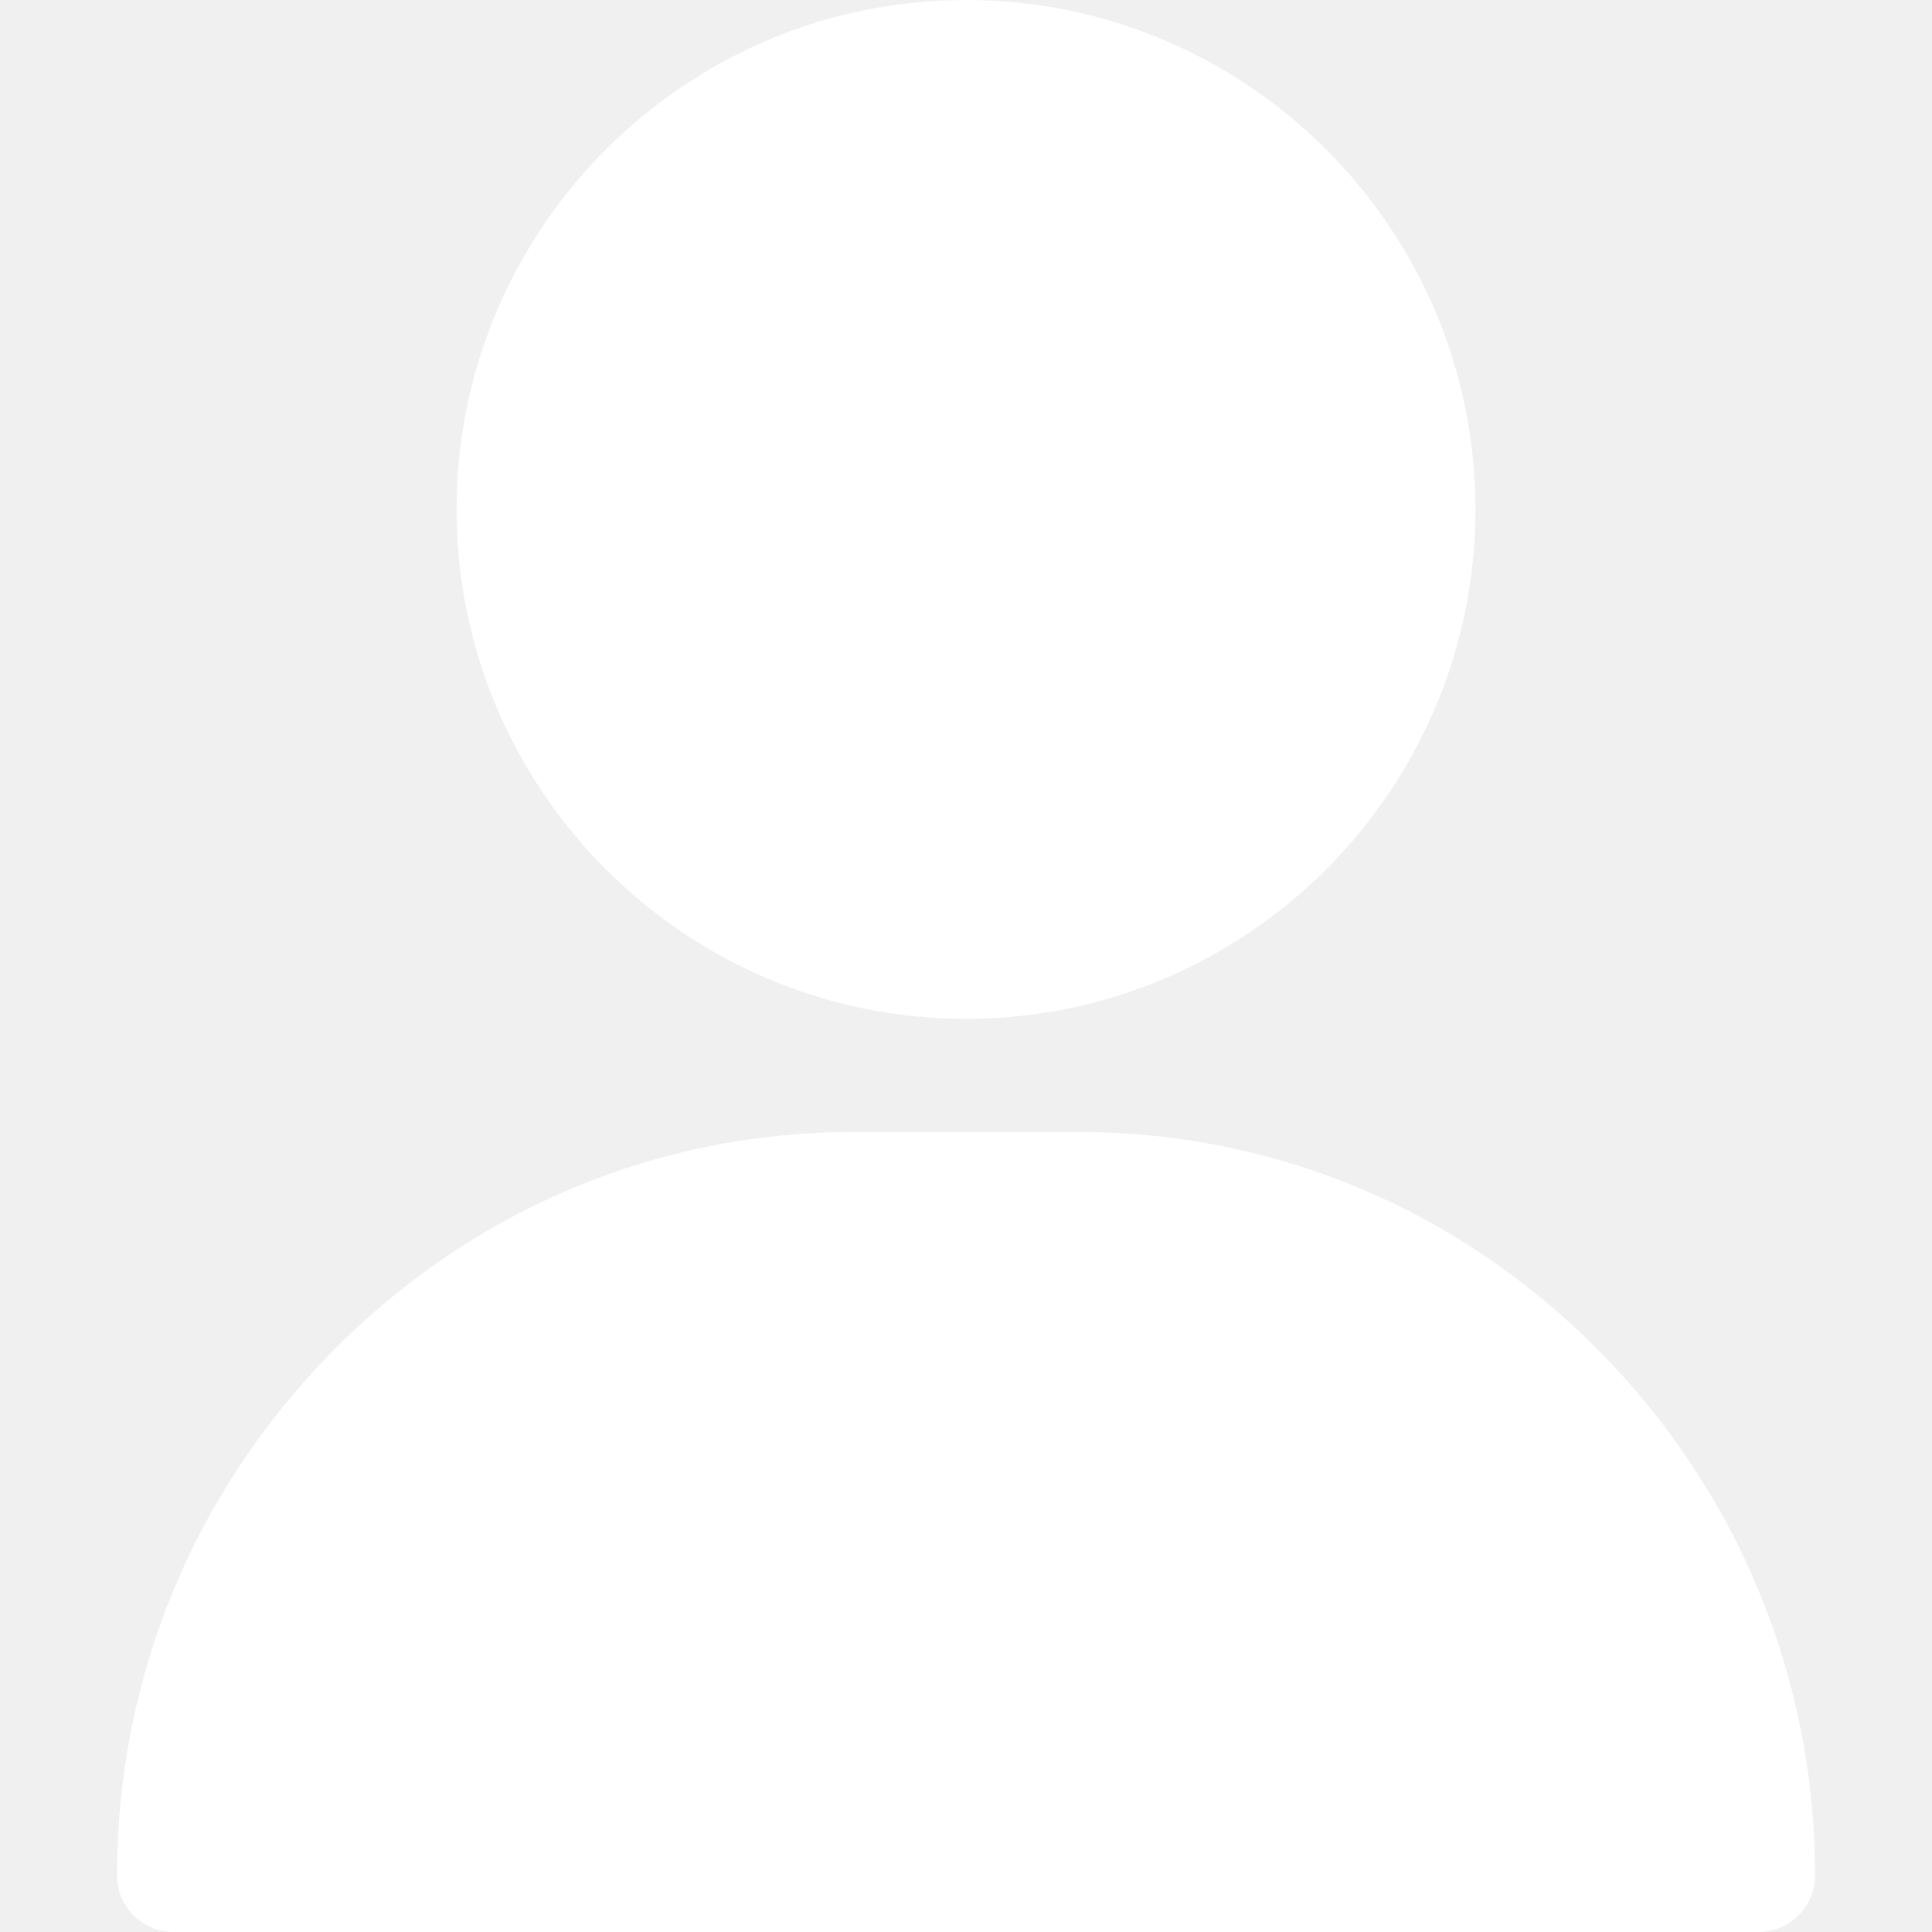
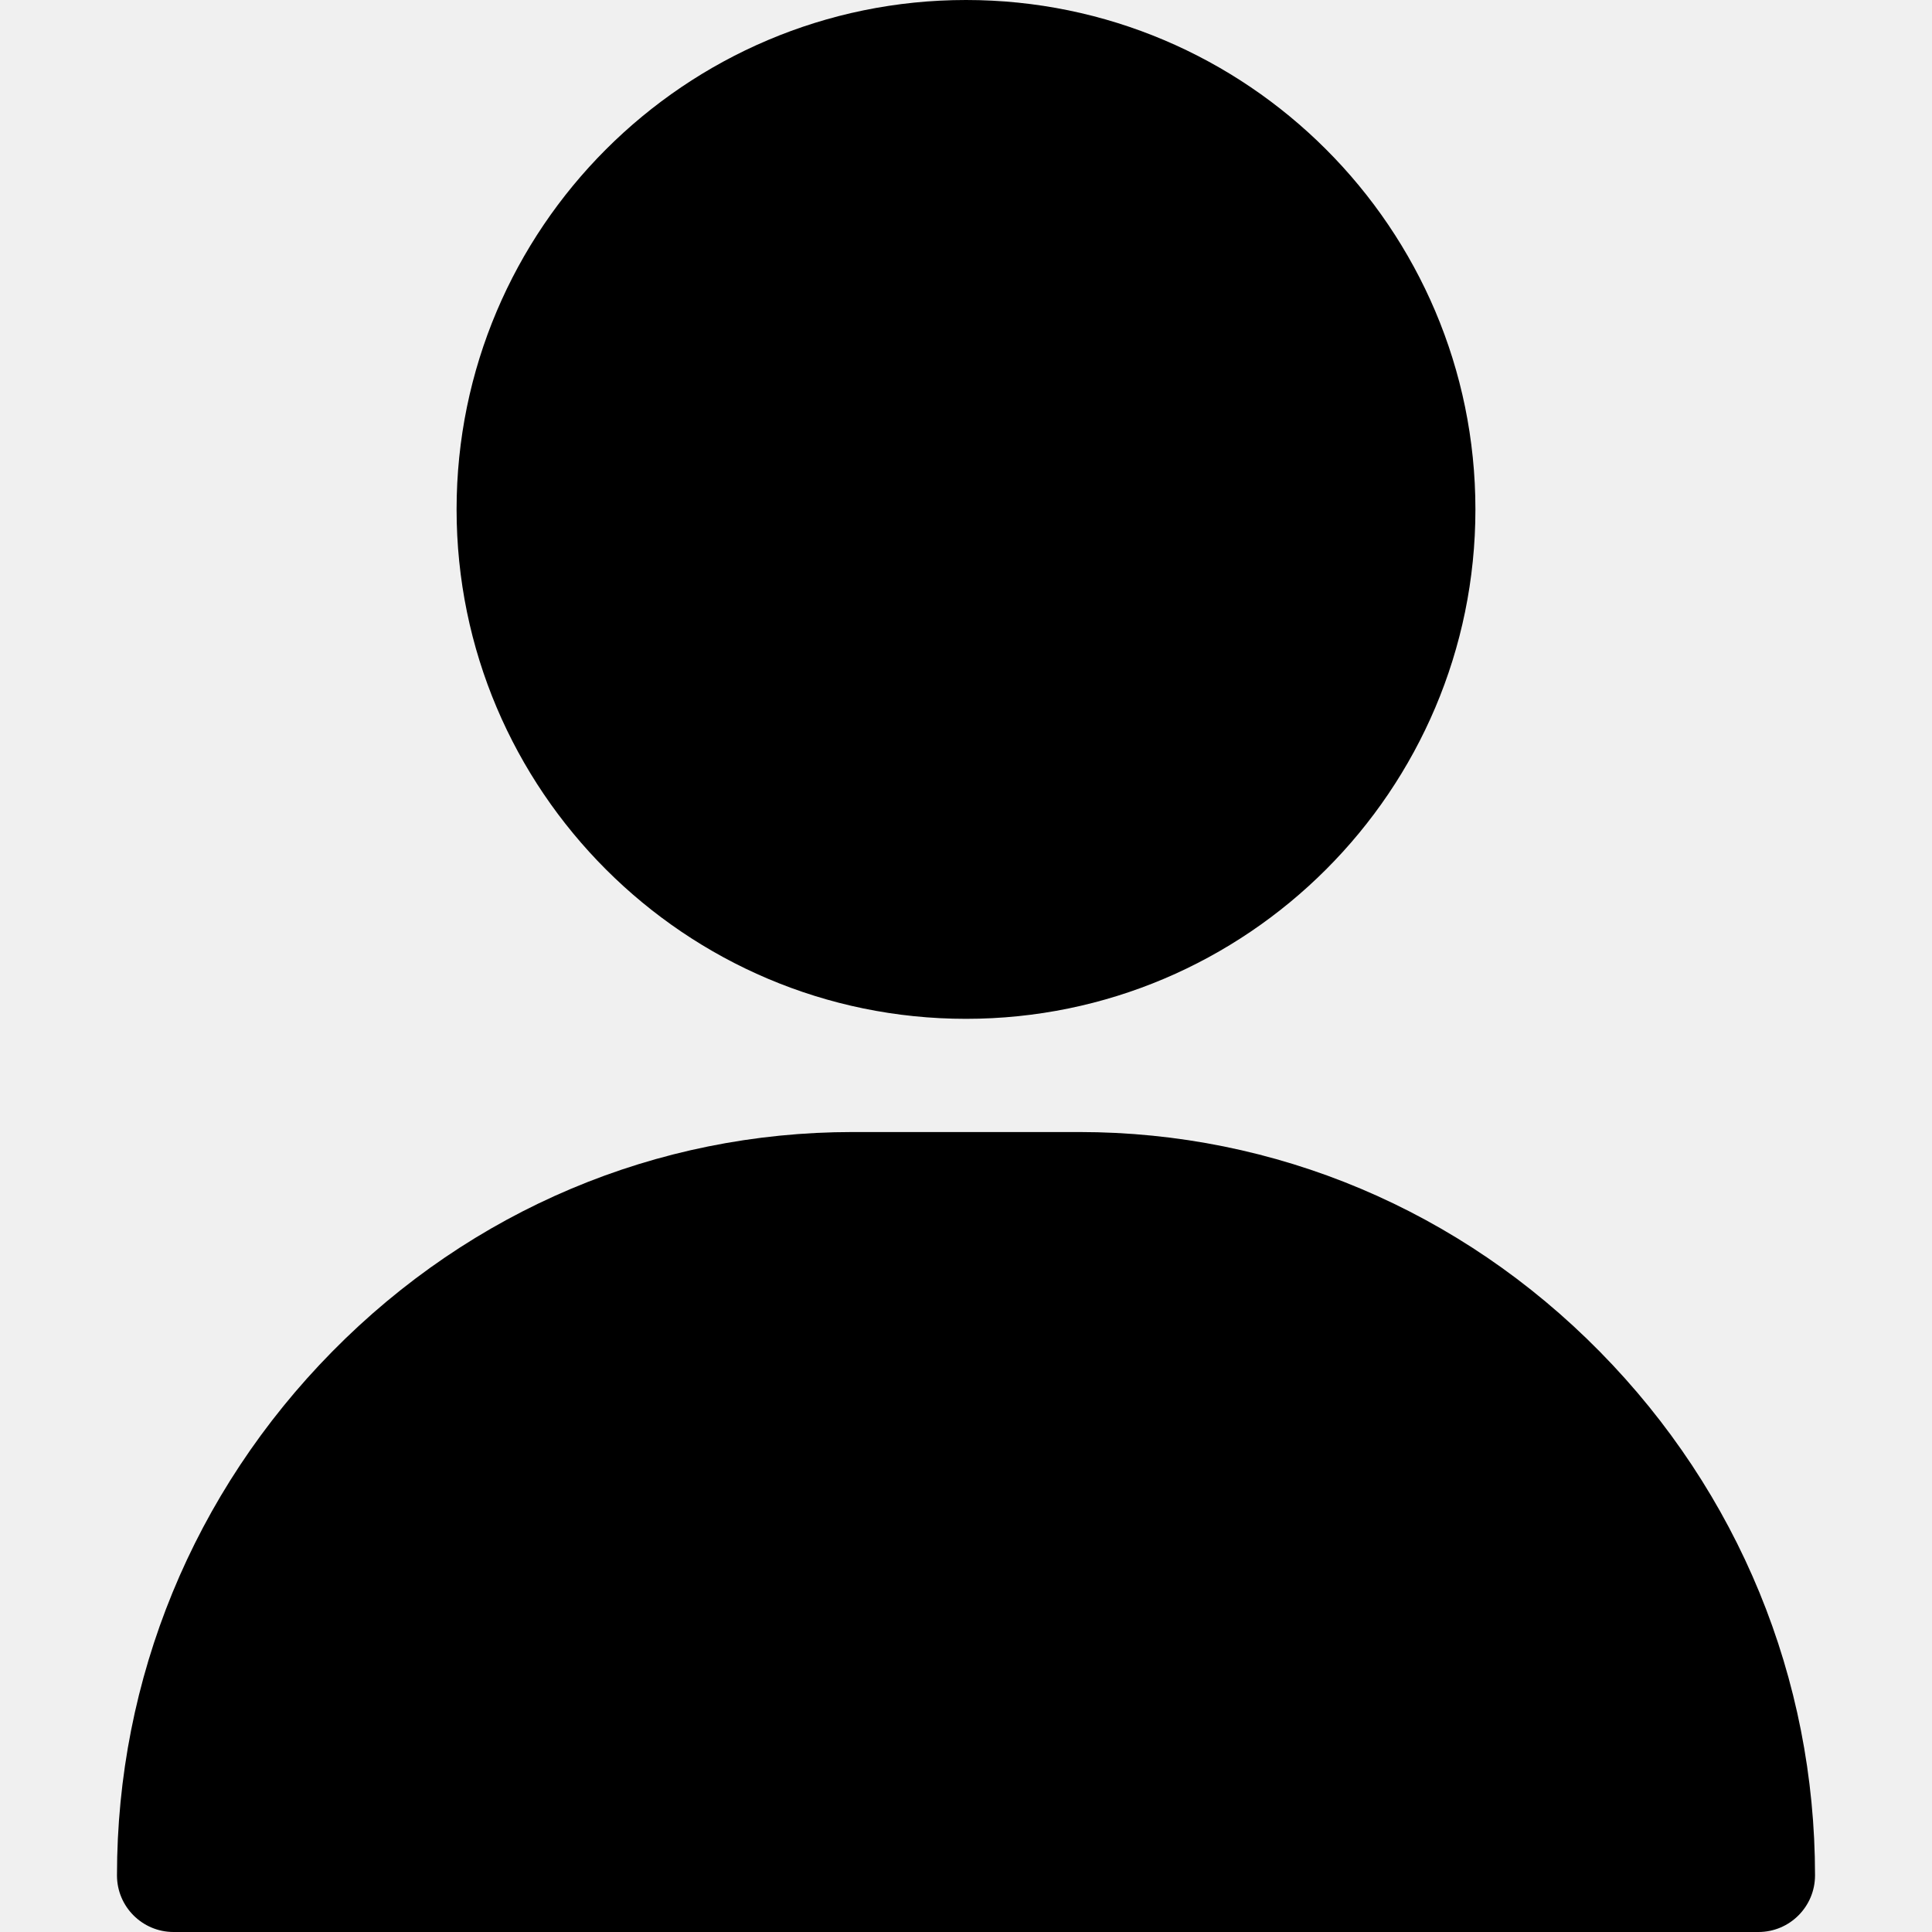
<svg xmlns="http://www.w3.org/2000/svg" version="1.1" id="Layer_1" x="0px" y="0px" viewBox="0 0 512 512" style="enable-background:new 0 0 512 512;" xml:space="preserve" width="512px" height="512px" class="">
  <g>
    <g>
      <g>
-         <path d="M256,0c-74.439,0-135,60.561-135,135s60.561,135,135,135s135-60.561,135-135S330.439,0,256,0z" data-original="#000000" class="active-path" data-old_color="#000000" fill="#FFFFFF" />
+         <path d="M256,0c-74.439,0-135,60.561-135,135s60.561,135,135,135s135-60.561,135-135S330.439,0,256,0z" data-original="#000000" class="active-path" data-old_color="#000000" fill="#000000" />
      </g>
    </g>
    <g>
      <g>
-         <path d="M423.966,358.195C387.006,320.667,338.009,300,286,300h-60c-52.008,0-101.006,20.667-137.966,58.195    C51.255,395.539,31,444.833,31,497c0,8.284,6.716,15,15,15h420c8.284,0,15-6.716,15-15    C481,444.833,460.745,395.539,423.966,358.195z" data-original="#000000" class="active-path" data-old_color="#000000" fill="#FFFFFF" />
+         <path d="M423.966,358.195C387.006,320.667,338.009,300,286,300h-60c-52.008,0-101.006,20.667-137.966,58.195    C51.255,395.539,31,444.833,31,497c0,8.284,6.716,15,15,15h420c8.284,0,15-6.716,15-15    C481,444.833,460.745,395.539,423.966,358.195z" data-original="#000000" class="active-path" data-old_color="#000000" fill="#000000" />
      </g>
    </g>
  </g>
</svg>
